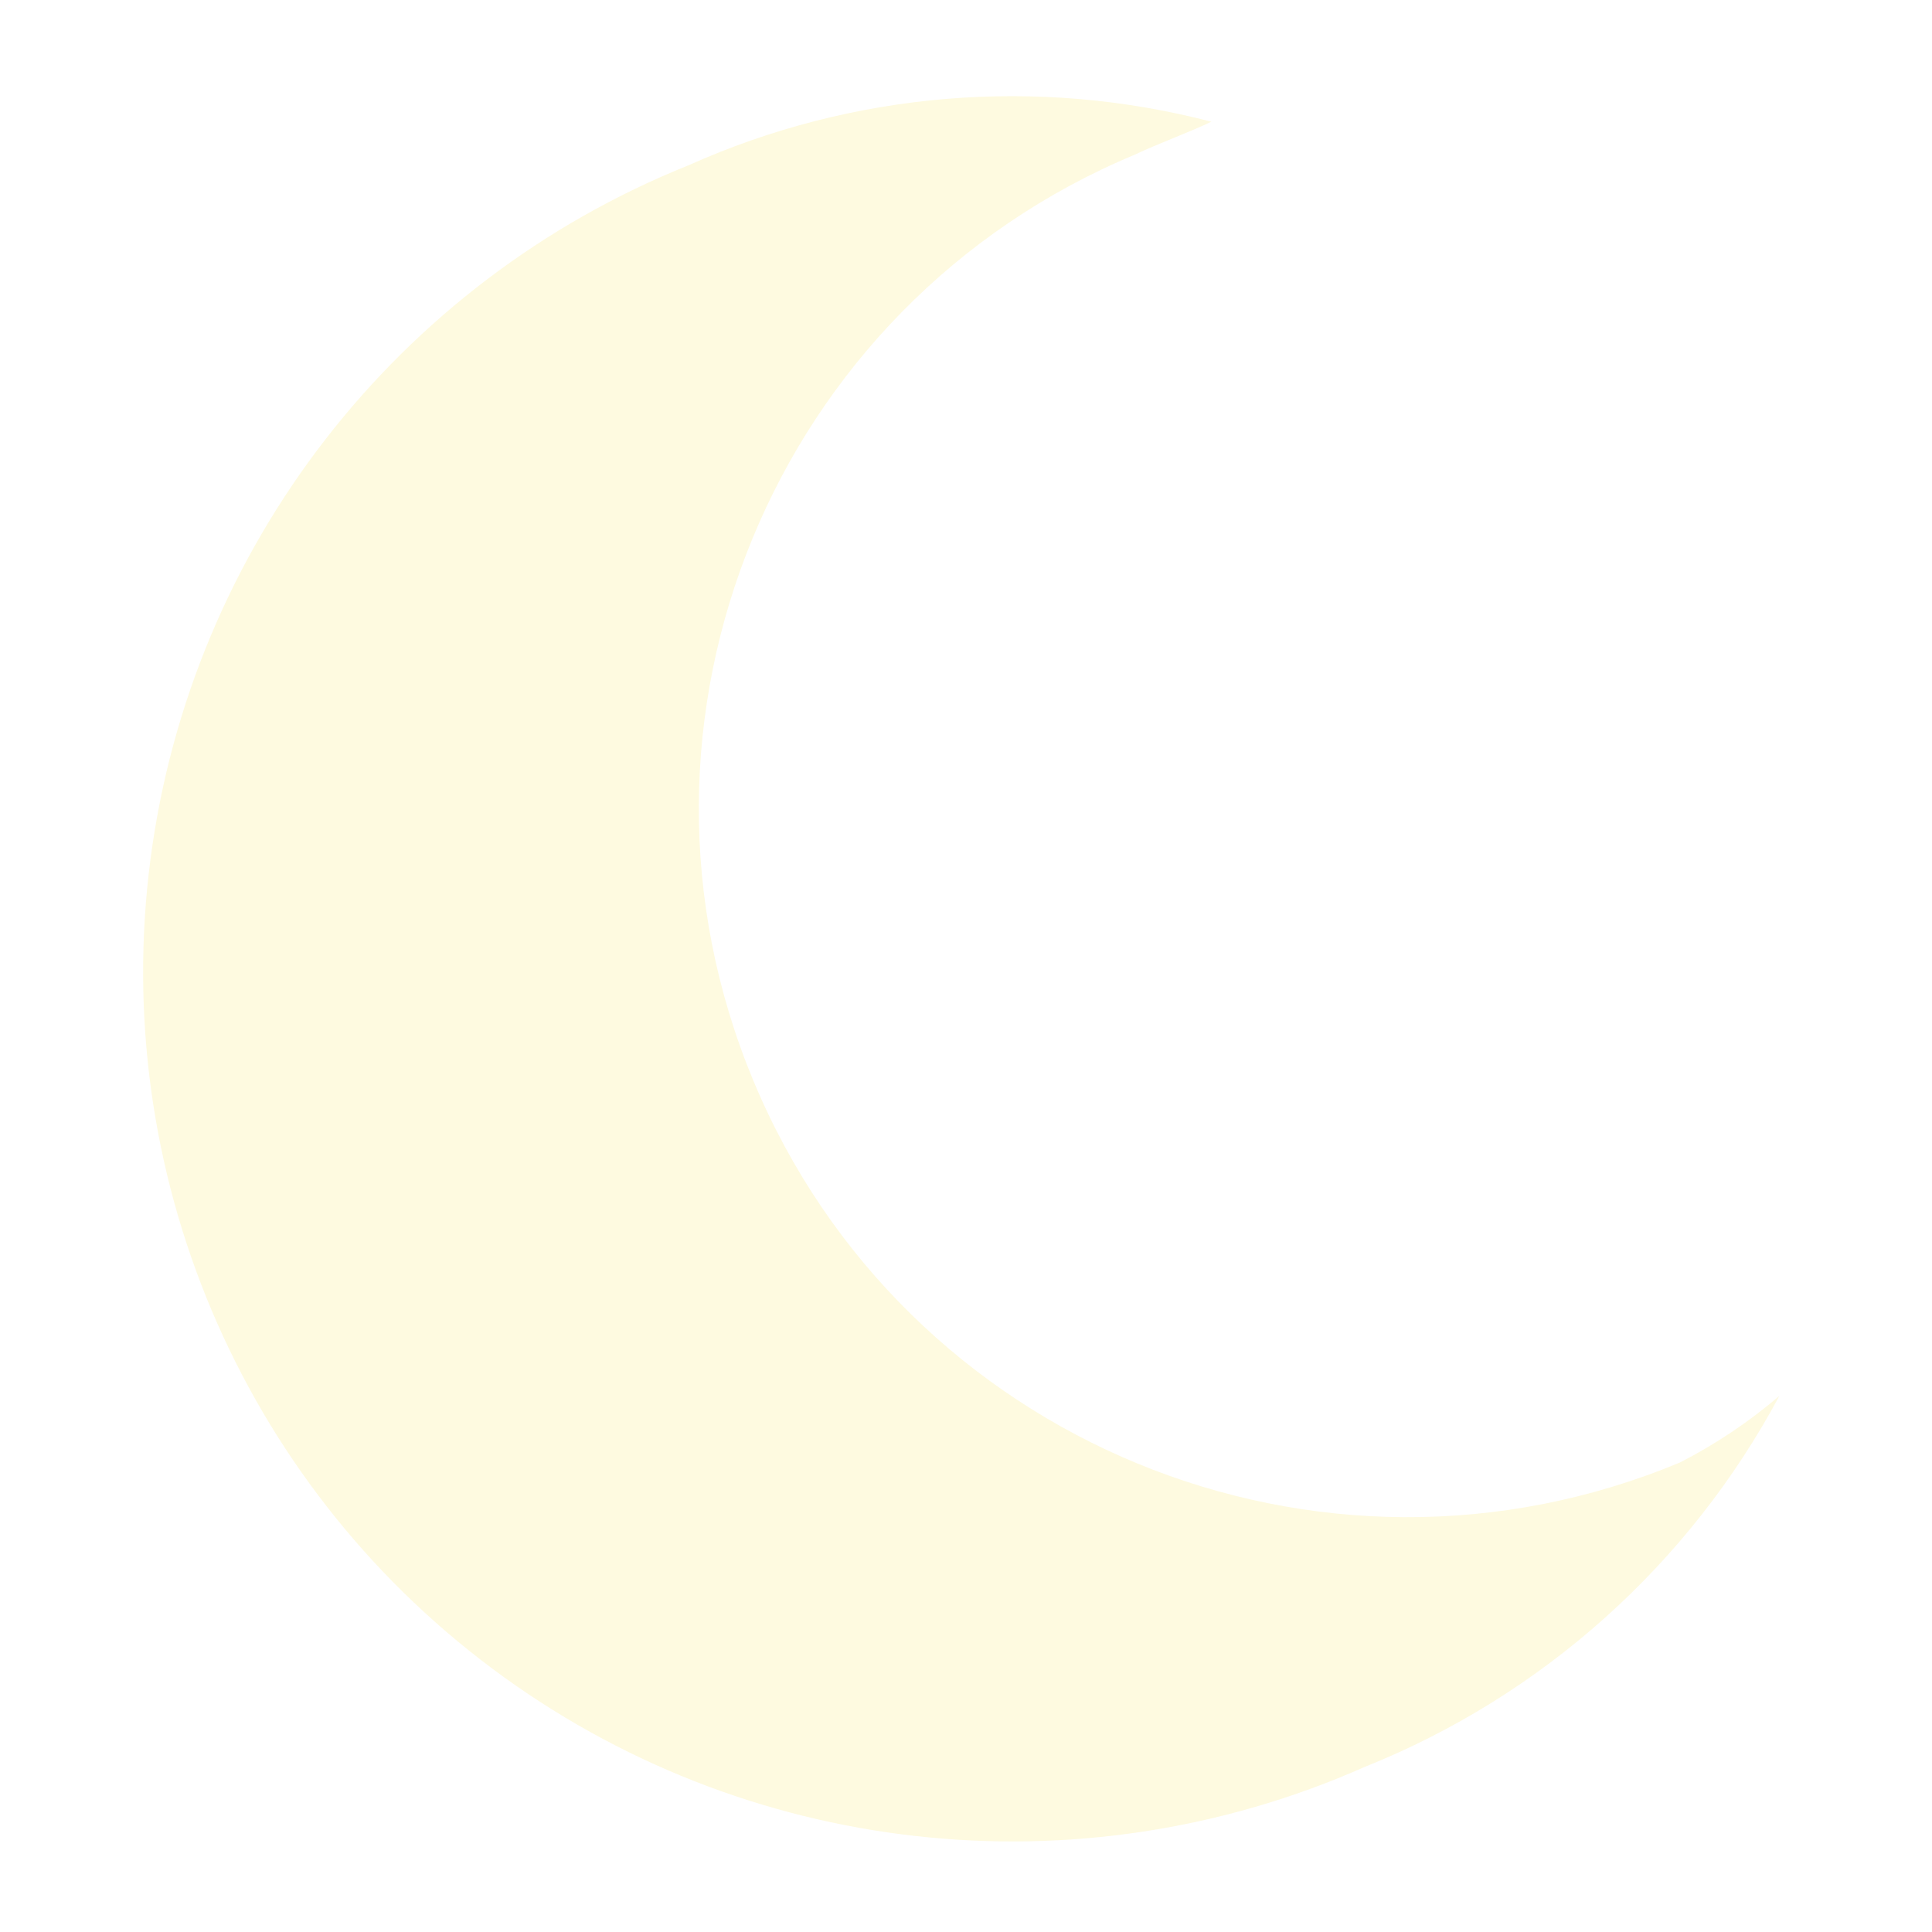
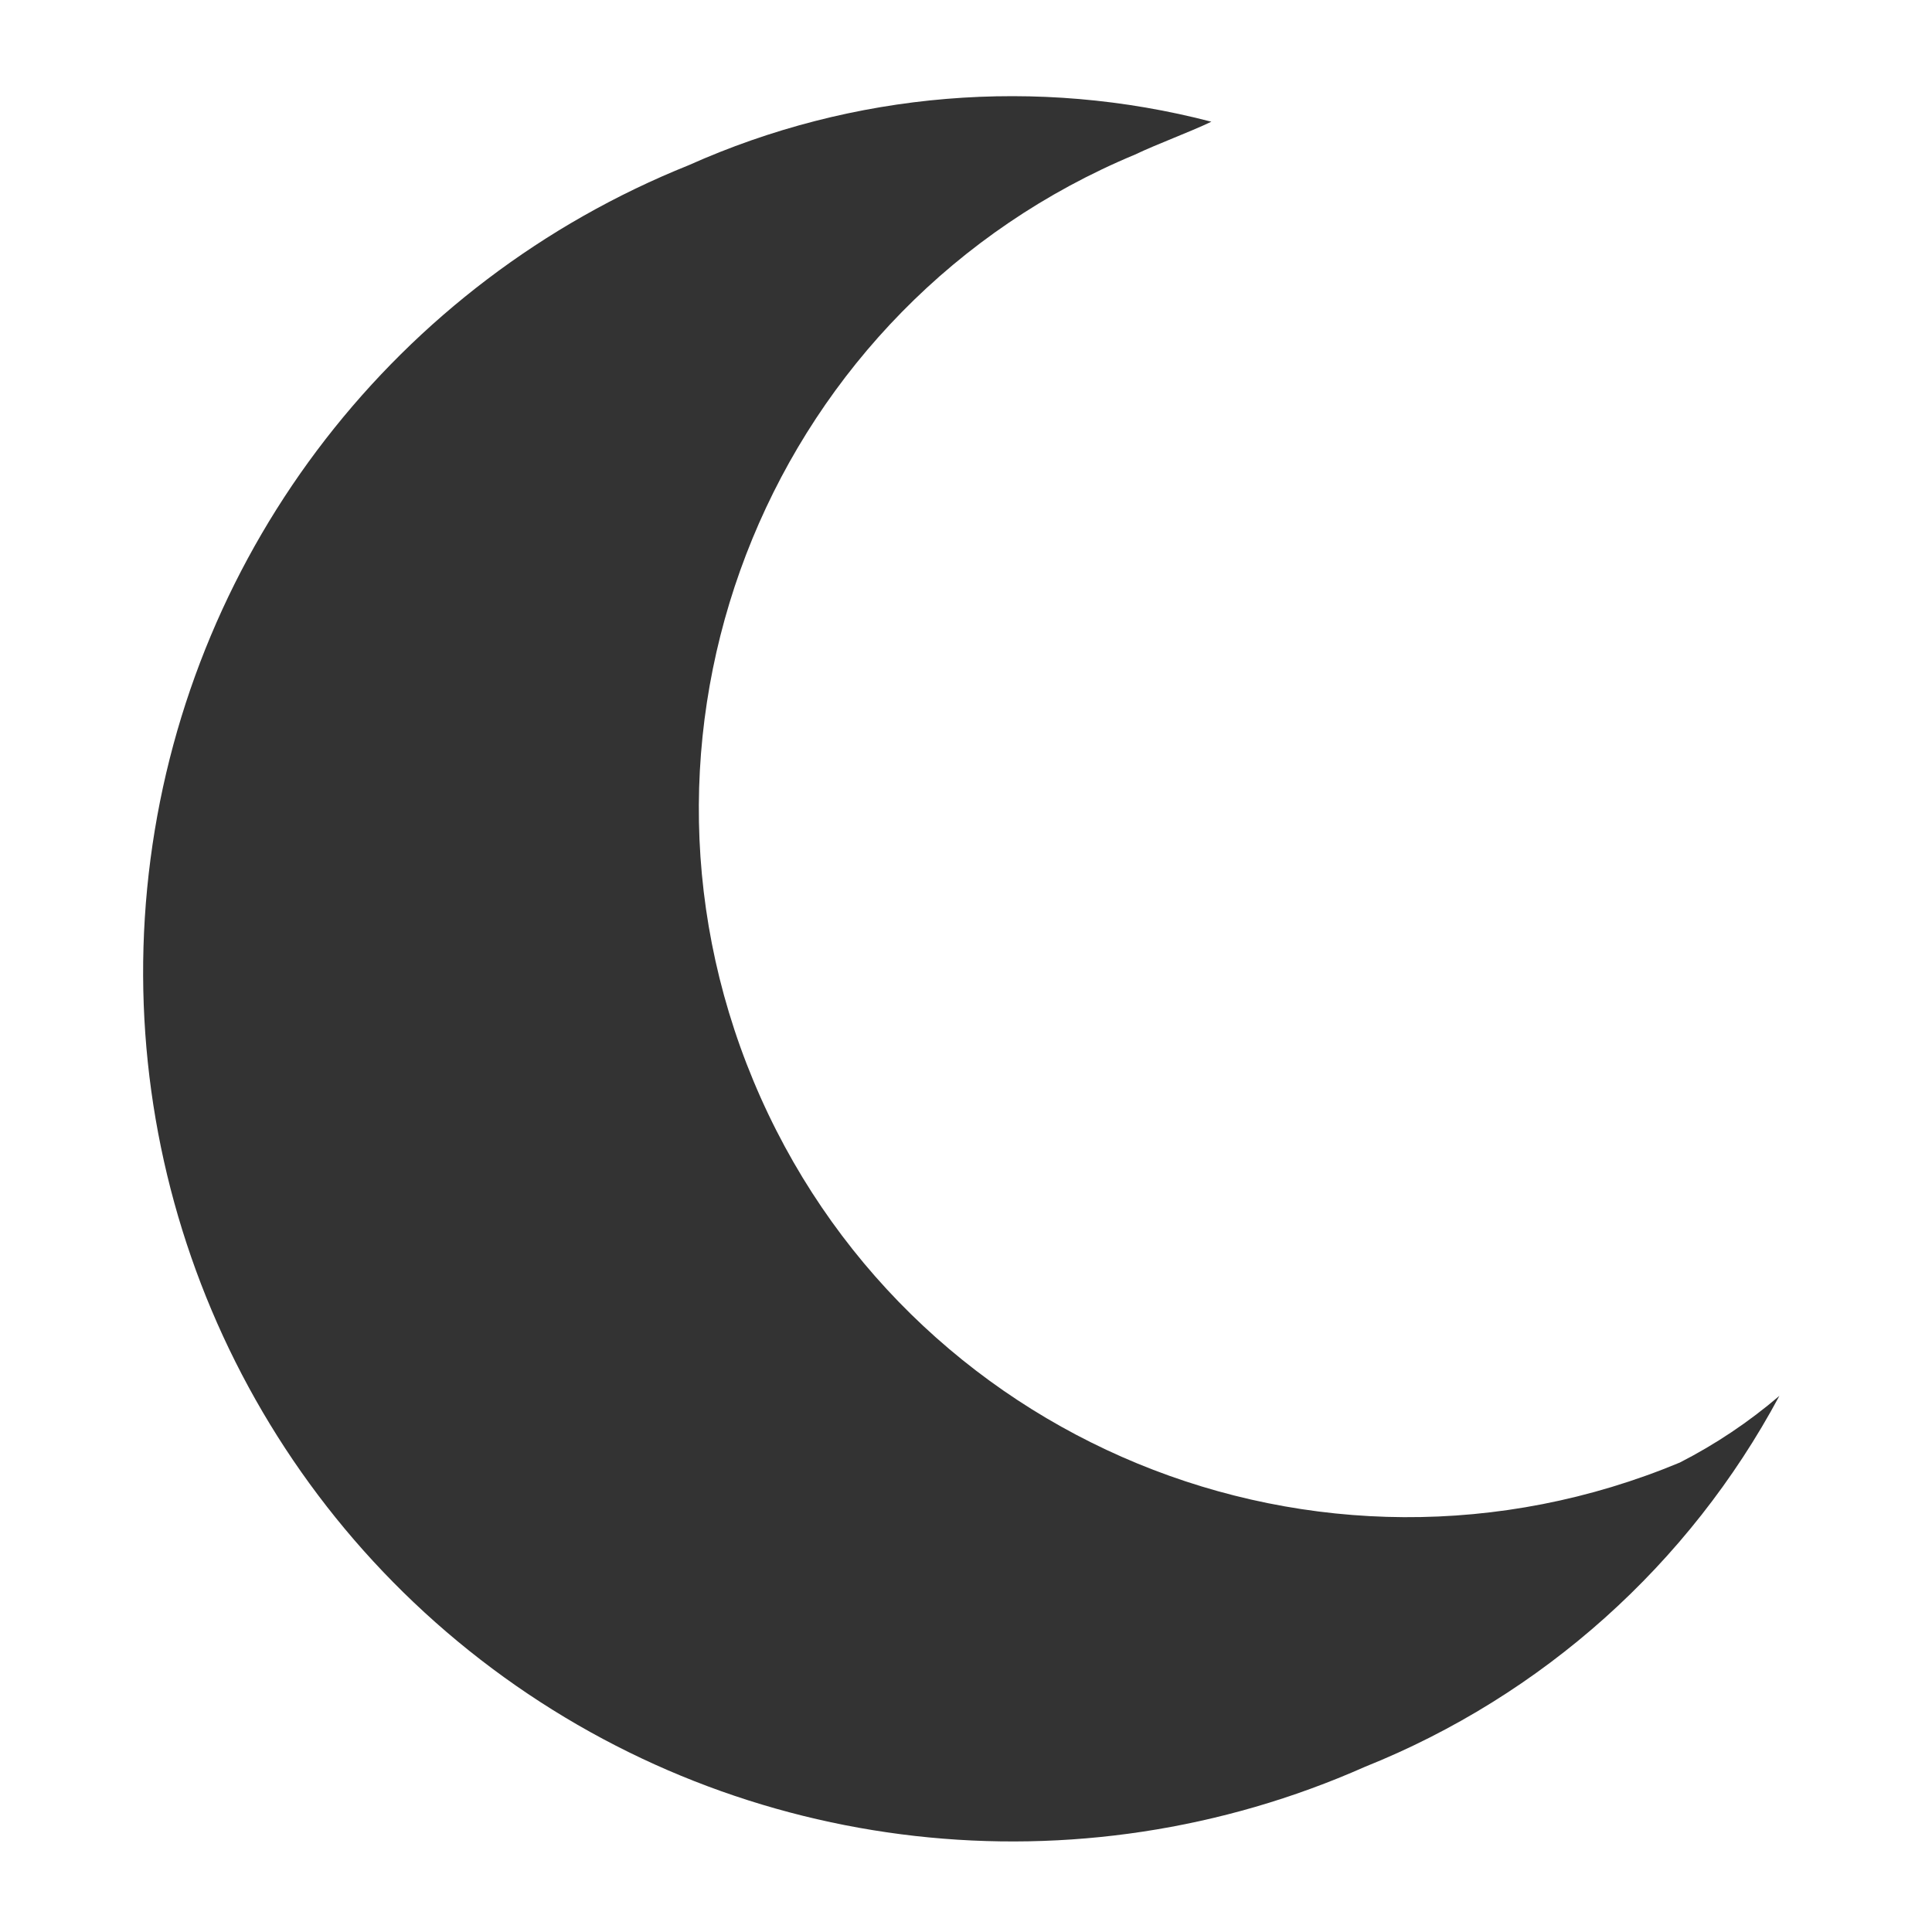
<svg xmlns="http://www.w3.org/2000/svg" width="20" height="20" viewBox="0 0 20 20">
-   <path fill="#FEFAE0" d="M17.39 15.14A7.33 7.33 0 0 1 11.75 1.6c.23-.11.56-.23.79-.34a8.19 8.19 0 0 0-5.41.45 9 9 0 1 0 7 16.58 8.42 8.42 0 0 0 4.29-3.84 5.3 5.3 0 0 1-1.03.69z" />
+   <path fill="#333" d="M17.39 15.14A7.33 7.33 0 0 1 11.75 1.6c.23-.11.56-.23.79-.34a8.19 8.19 0 0 0-5.41.45 9 9 0 1 0 7 16.58 8.42 8.42 0 0 0 4.29-3.84 5.3 5.3 0 0 1-1.03.69z" />
</svg>
